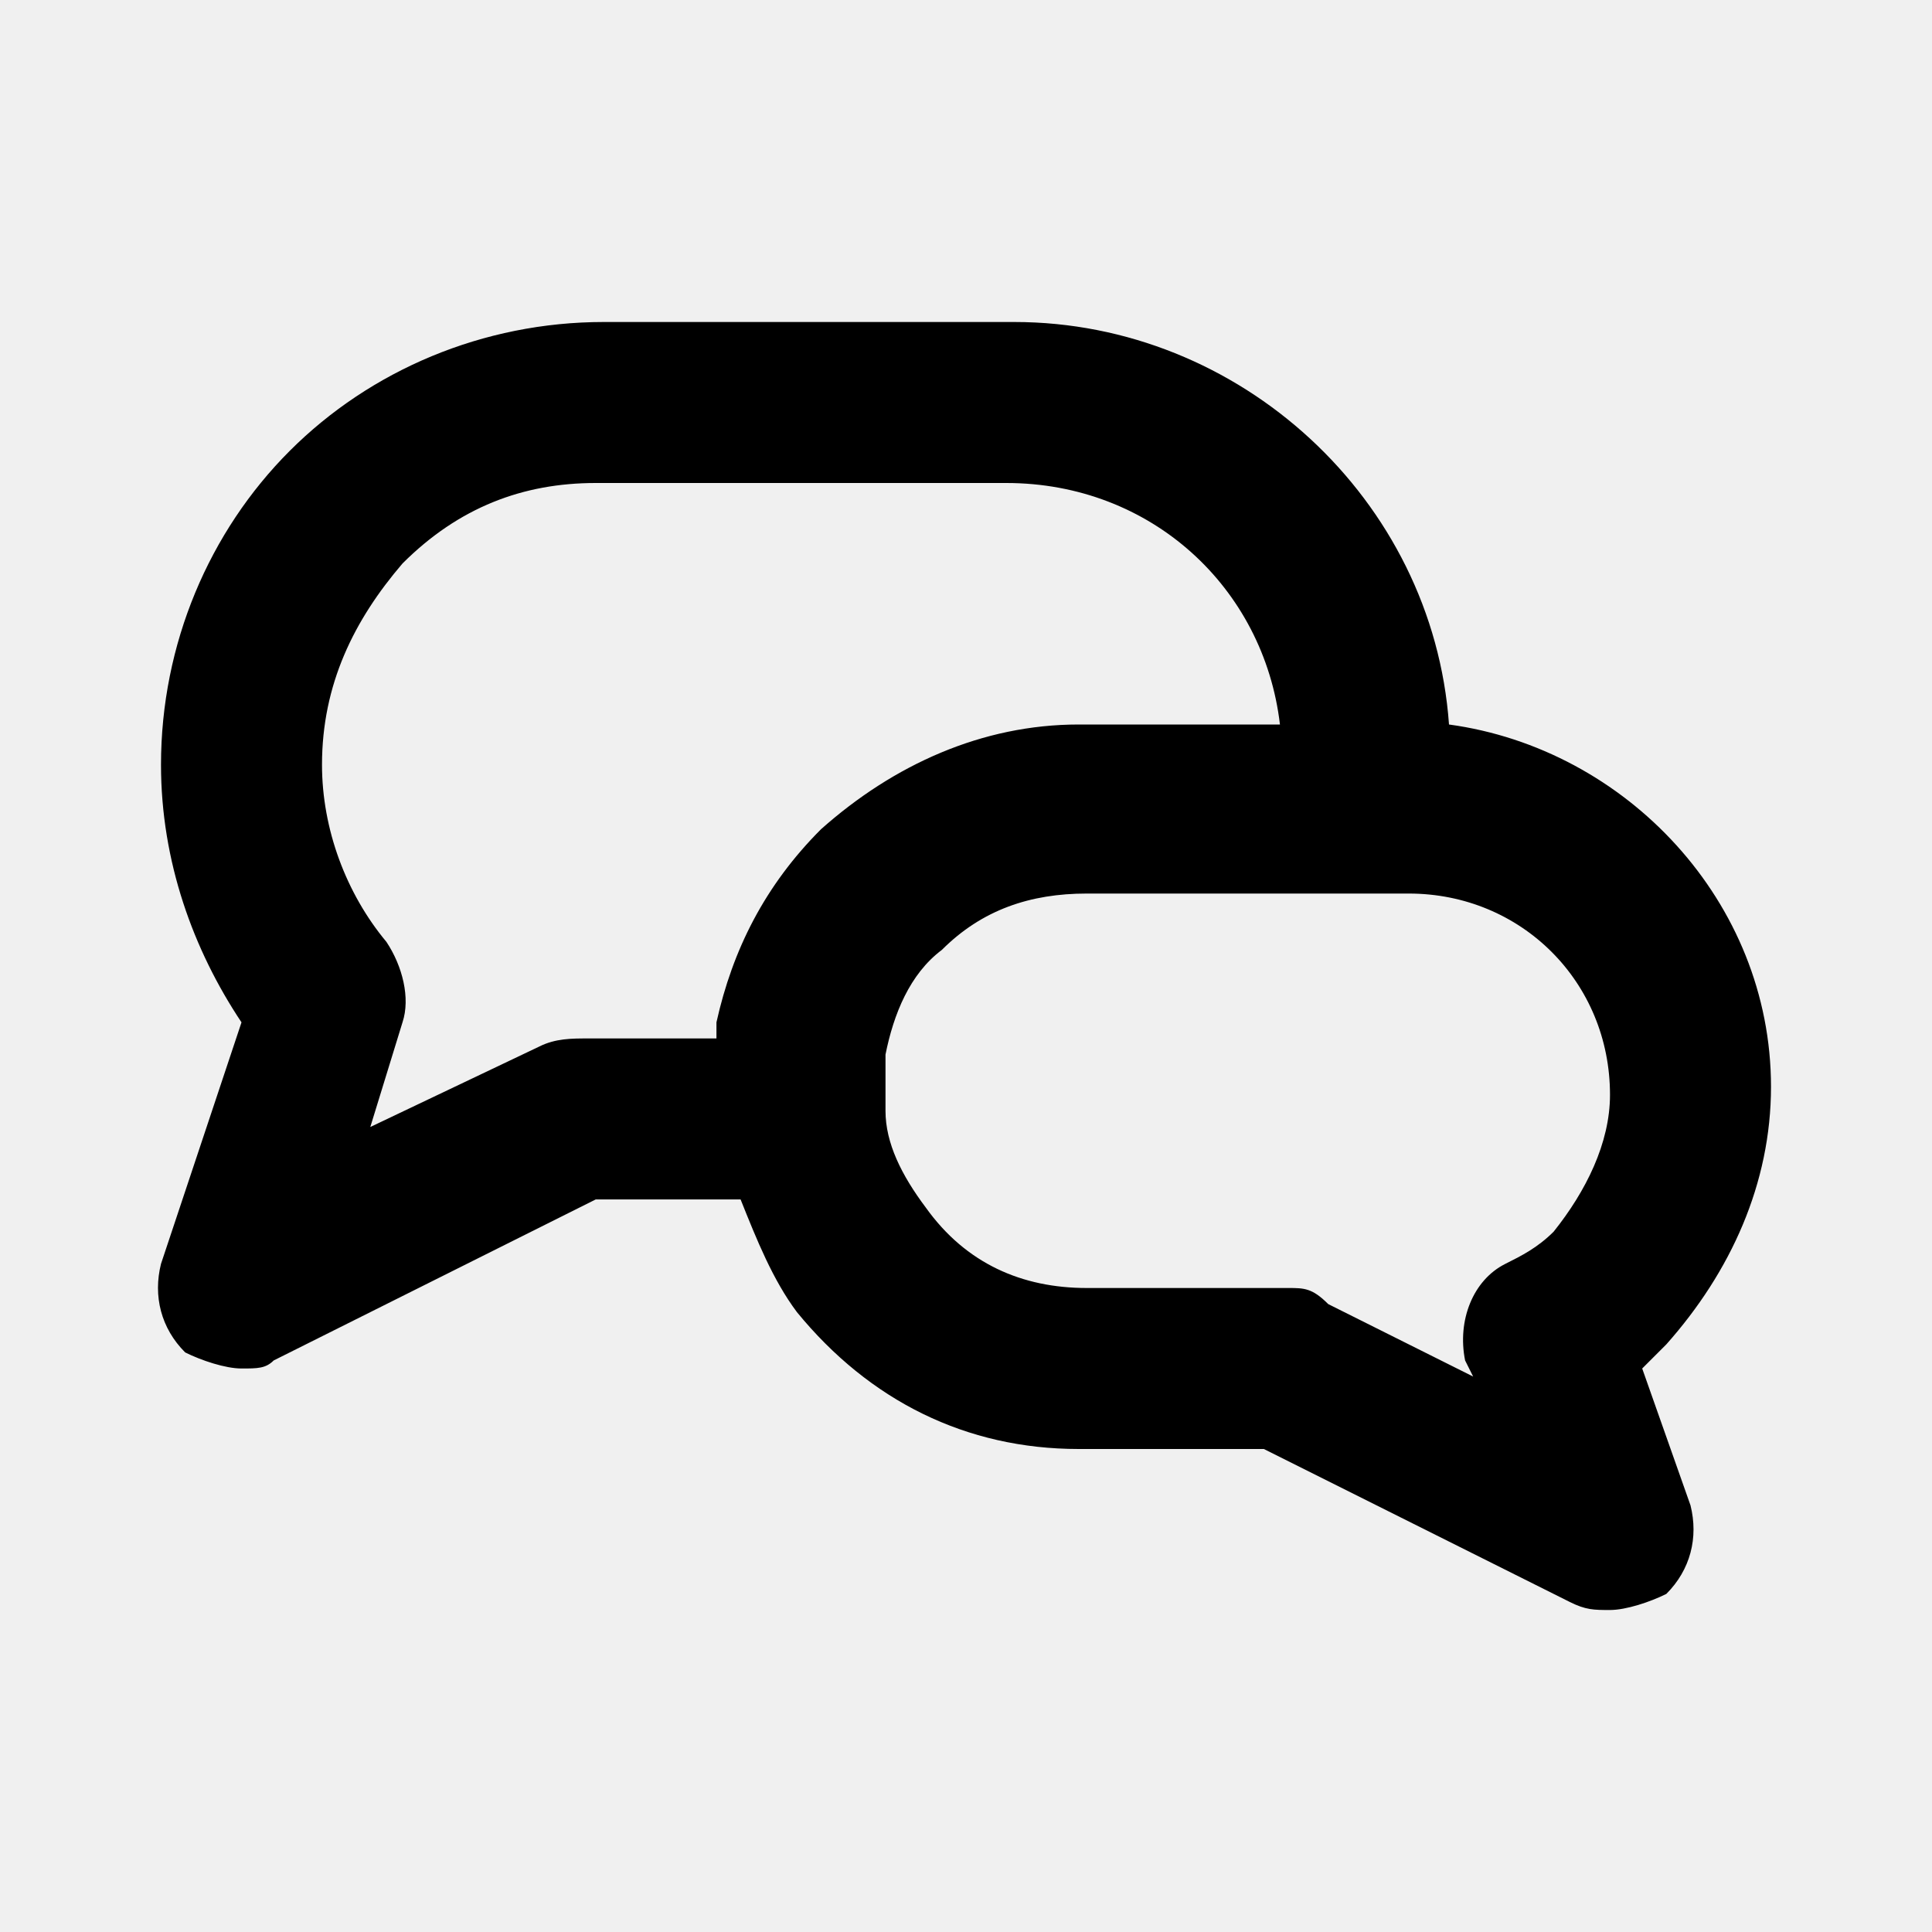
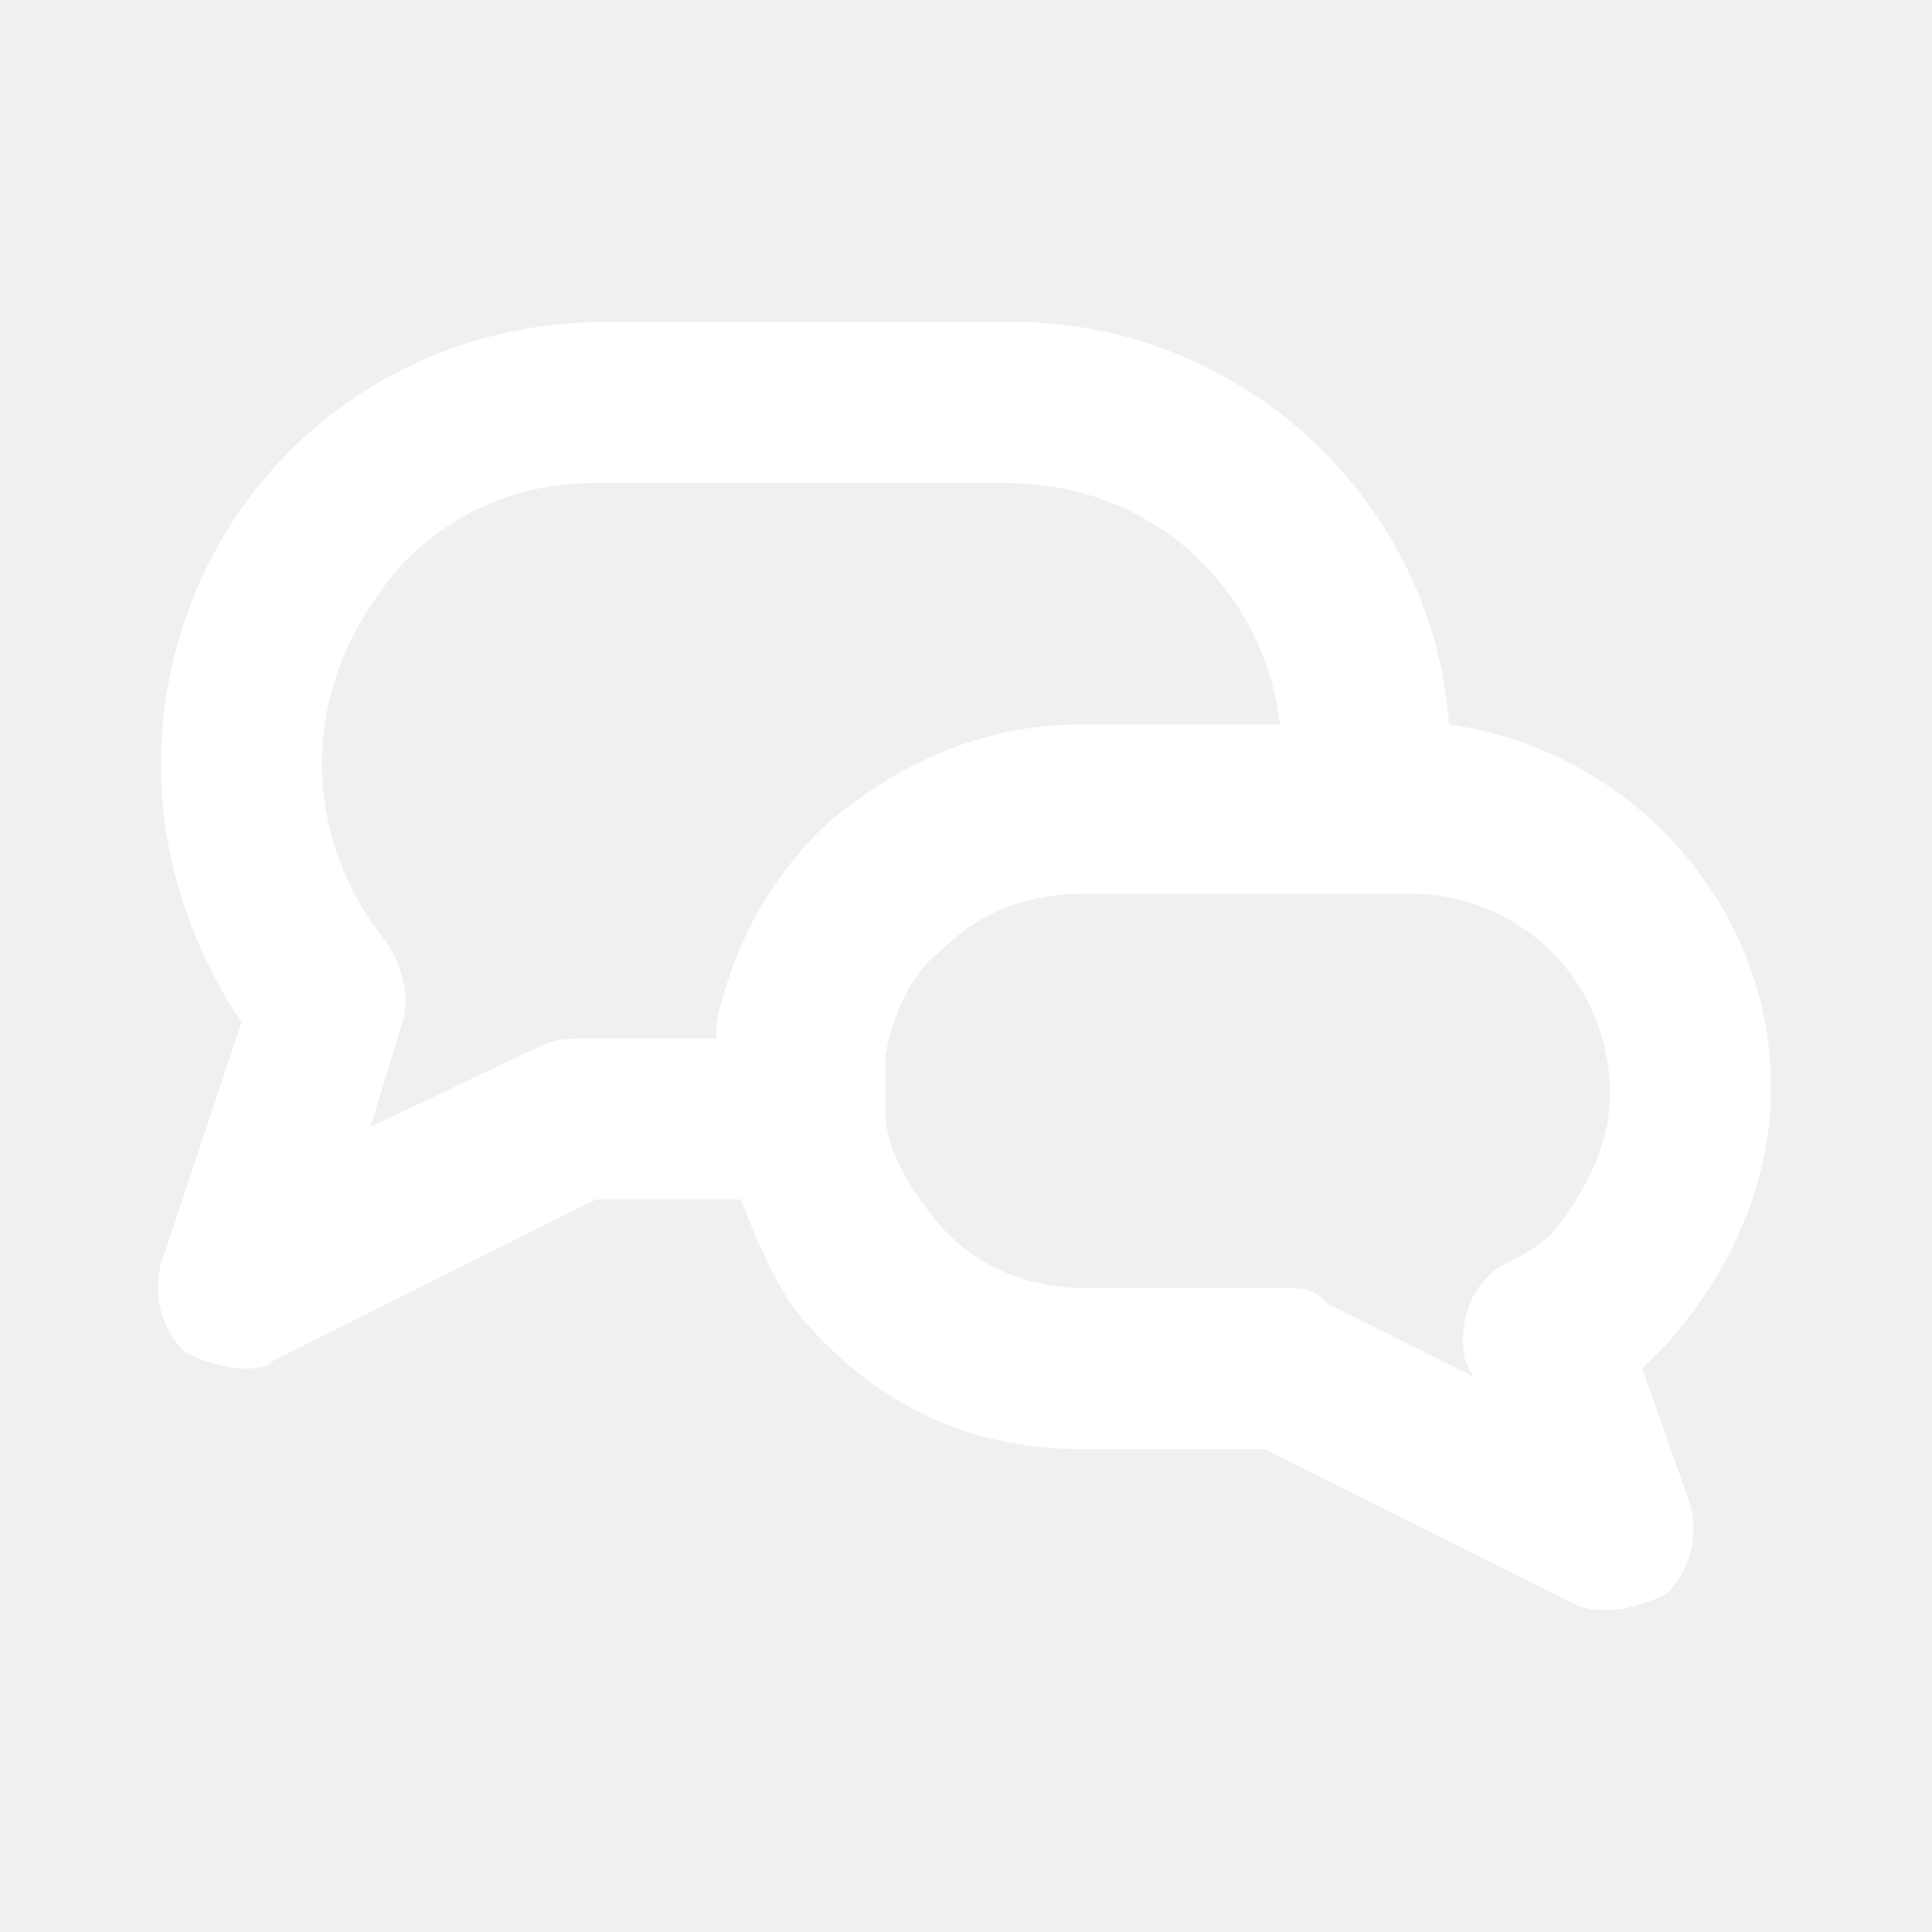
<svg xmlns="http://www.w3.org/2000/svg" width="800px" height="800px" viewBox="0 0 24 24" version="1.1" xml:space="preserve">
  <g id="grid_system" />
  <g id="_icons">
-     <path d="M22,13.5c0-2.3-1.8-4.2-4-4.5c-0.2-2.8-2.6-5-5.4-5H7.5C6,4,4.6,4.6,3.6,5.6C2.6,6.6,2,8,2,9.5c0,1.2,0.4,2.3,1,3.2l-1,3   c-0.1,0.4,0,0.8,0.3,1.1C2.5,16.9,2.8,17,3,17c0.2,0,0.3,0,0.4-0.1l4-2c0,0,0,0,0,0h1.8c0.2,0.5,0.4,1,0.7,1.4   c0.9,1.1,2.1,1.7,3.5,1.7h2.3l3.8,1.9C19.7,20,19.8,20,20,20c0.2,0,0.5-0.1,0.7-0.2c0.3-0.3,0.4-0.7,0.3-1.1L20.4,17   c0.1-0.1,0.2-0.2,0.3-0.3C21.5,15.8,22,14.7,22,13.5z M7.3,12.9c-0.2,0-0.4,0-0.6,0.1l-2.1,1l0.4-1.3c0.1-0.3,0-0.7-0.2-1   C4.3,11.1,4,10.3,4,9.5C4,8.5,4.4,7.7,5,7c0.7-0.7,1.5-1,2.4-1h5.1c1.8,0,3.2,1.3,3.4,3h-2.5c-1.2,0-2.3,0.5-3.2,1.3   c-0.7,0.7-1.1,1.5-1.3,2.4c0,0.1,0,0.1,0,0.2H7.5C7.4,12.9,7.4,12.9,7.3,12.9z M19.3,15.3c-0.2,0.2-0.4,0.3-0.6,0.4   c-0.4,0.2-0.6,0.7-0.5,1.2l0.1,0.2l-1.8-0.9C16.3,16,16.2,16,16,16h-2.5c-0.8,0-1.5-0.3-2-1c-0.3-0.4-0.5-0.8-0.5-1.2   c0-0.1,0-0.2,0-0.3c0-0.1,0-0.3,0-0.4c0.1-0.5,0.3-1,0.7-1.3c0.5-0.5,1.1-0.7,1.8-0.7H17h0.5c1.4,0,2.5,1.1,2.5,2.5   C20,14.2,19.7,14.8,19.3,15.3z" />
+     <path d="M22,13.5c0-2.3-1.8-4.2-4-4.5c-0.2-2.8-2.6-5-5.4-5H7.5C6,4,4.6,4.6,3.6,5.6C2.6,6.6,2,8,2,9.5c0,1.2,0.4,2.3,1,3.2l-1,3   c-0.1,0.4,0,0.8,0.3,1.1C2.5,16.9,2.8,17,3,17c0.2,0,0.3,0,0.4-0.1l4-2c0,0,0,0,0,0h1.8c0.2,0.5,0.4,1,0.7,1.4   c0.9,1.1,2.1,1.7,3.5,1.7h2.3l3.8,1.9C19.7,20,19.8,20,20,20c0.2,0,0.5-0.1,0.7-0.2c0.3-0.3,0.4-0.7,0.3-1.1L20.4,17   c0.1-0.1,0.2-0.2,0.3-0.3C21.5,15.8,22,14.7,22,13.5z M7.3,12.9c-0.2,0-0.4,0-0.6,0.1l-2.1,1l0.4-1.3c0.1-0.3,0-0.7-0.2-1   C4.3,11.1,4,10.3,4,9.5C4,8.5,4.4,7.7,5,7c0.7-0.7,1.5-1,2.4-1h5.1c1.8,0,3.2,1.3,3.4,3h-2.5c-1.2,0-2.3,0.5-3.2,1.3   c-0.7,0.7-1.1,1.5-1.3,2.4c0,0.1,0,0.1,0,0.2H7.5C7.4,12.9,7.4,12.9,7.3,12.9z M19.3,15.3c-0.2,0.2-0.4,0.3-0.6,0.4   c-0.4,0.2-0.6,0.7-0.5,1.2l0.1,0.2l-1.8-0.9C16.3,16,16.2,16,16,16h-2.5c-0.8,0-1.5-0.3-2-1c-0.3-0.4-0.5-0.8-0.5-1.2   c0-0.1,0-0.2,0-0.3c0-0.1,0-0.3,0-0.4c0.1-0.5,0.3-1,0.7-1.3c0.5-0.5,1.1-0.7,1.8-0.7H17h0.5c1.4,0,2.5,1.1,2.5,2.5   C20,14.2,19.7,14.8,19.3,15.3z" fill="white" />
  </g>
</svg>
